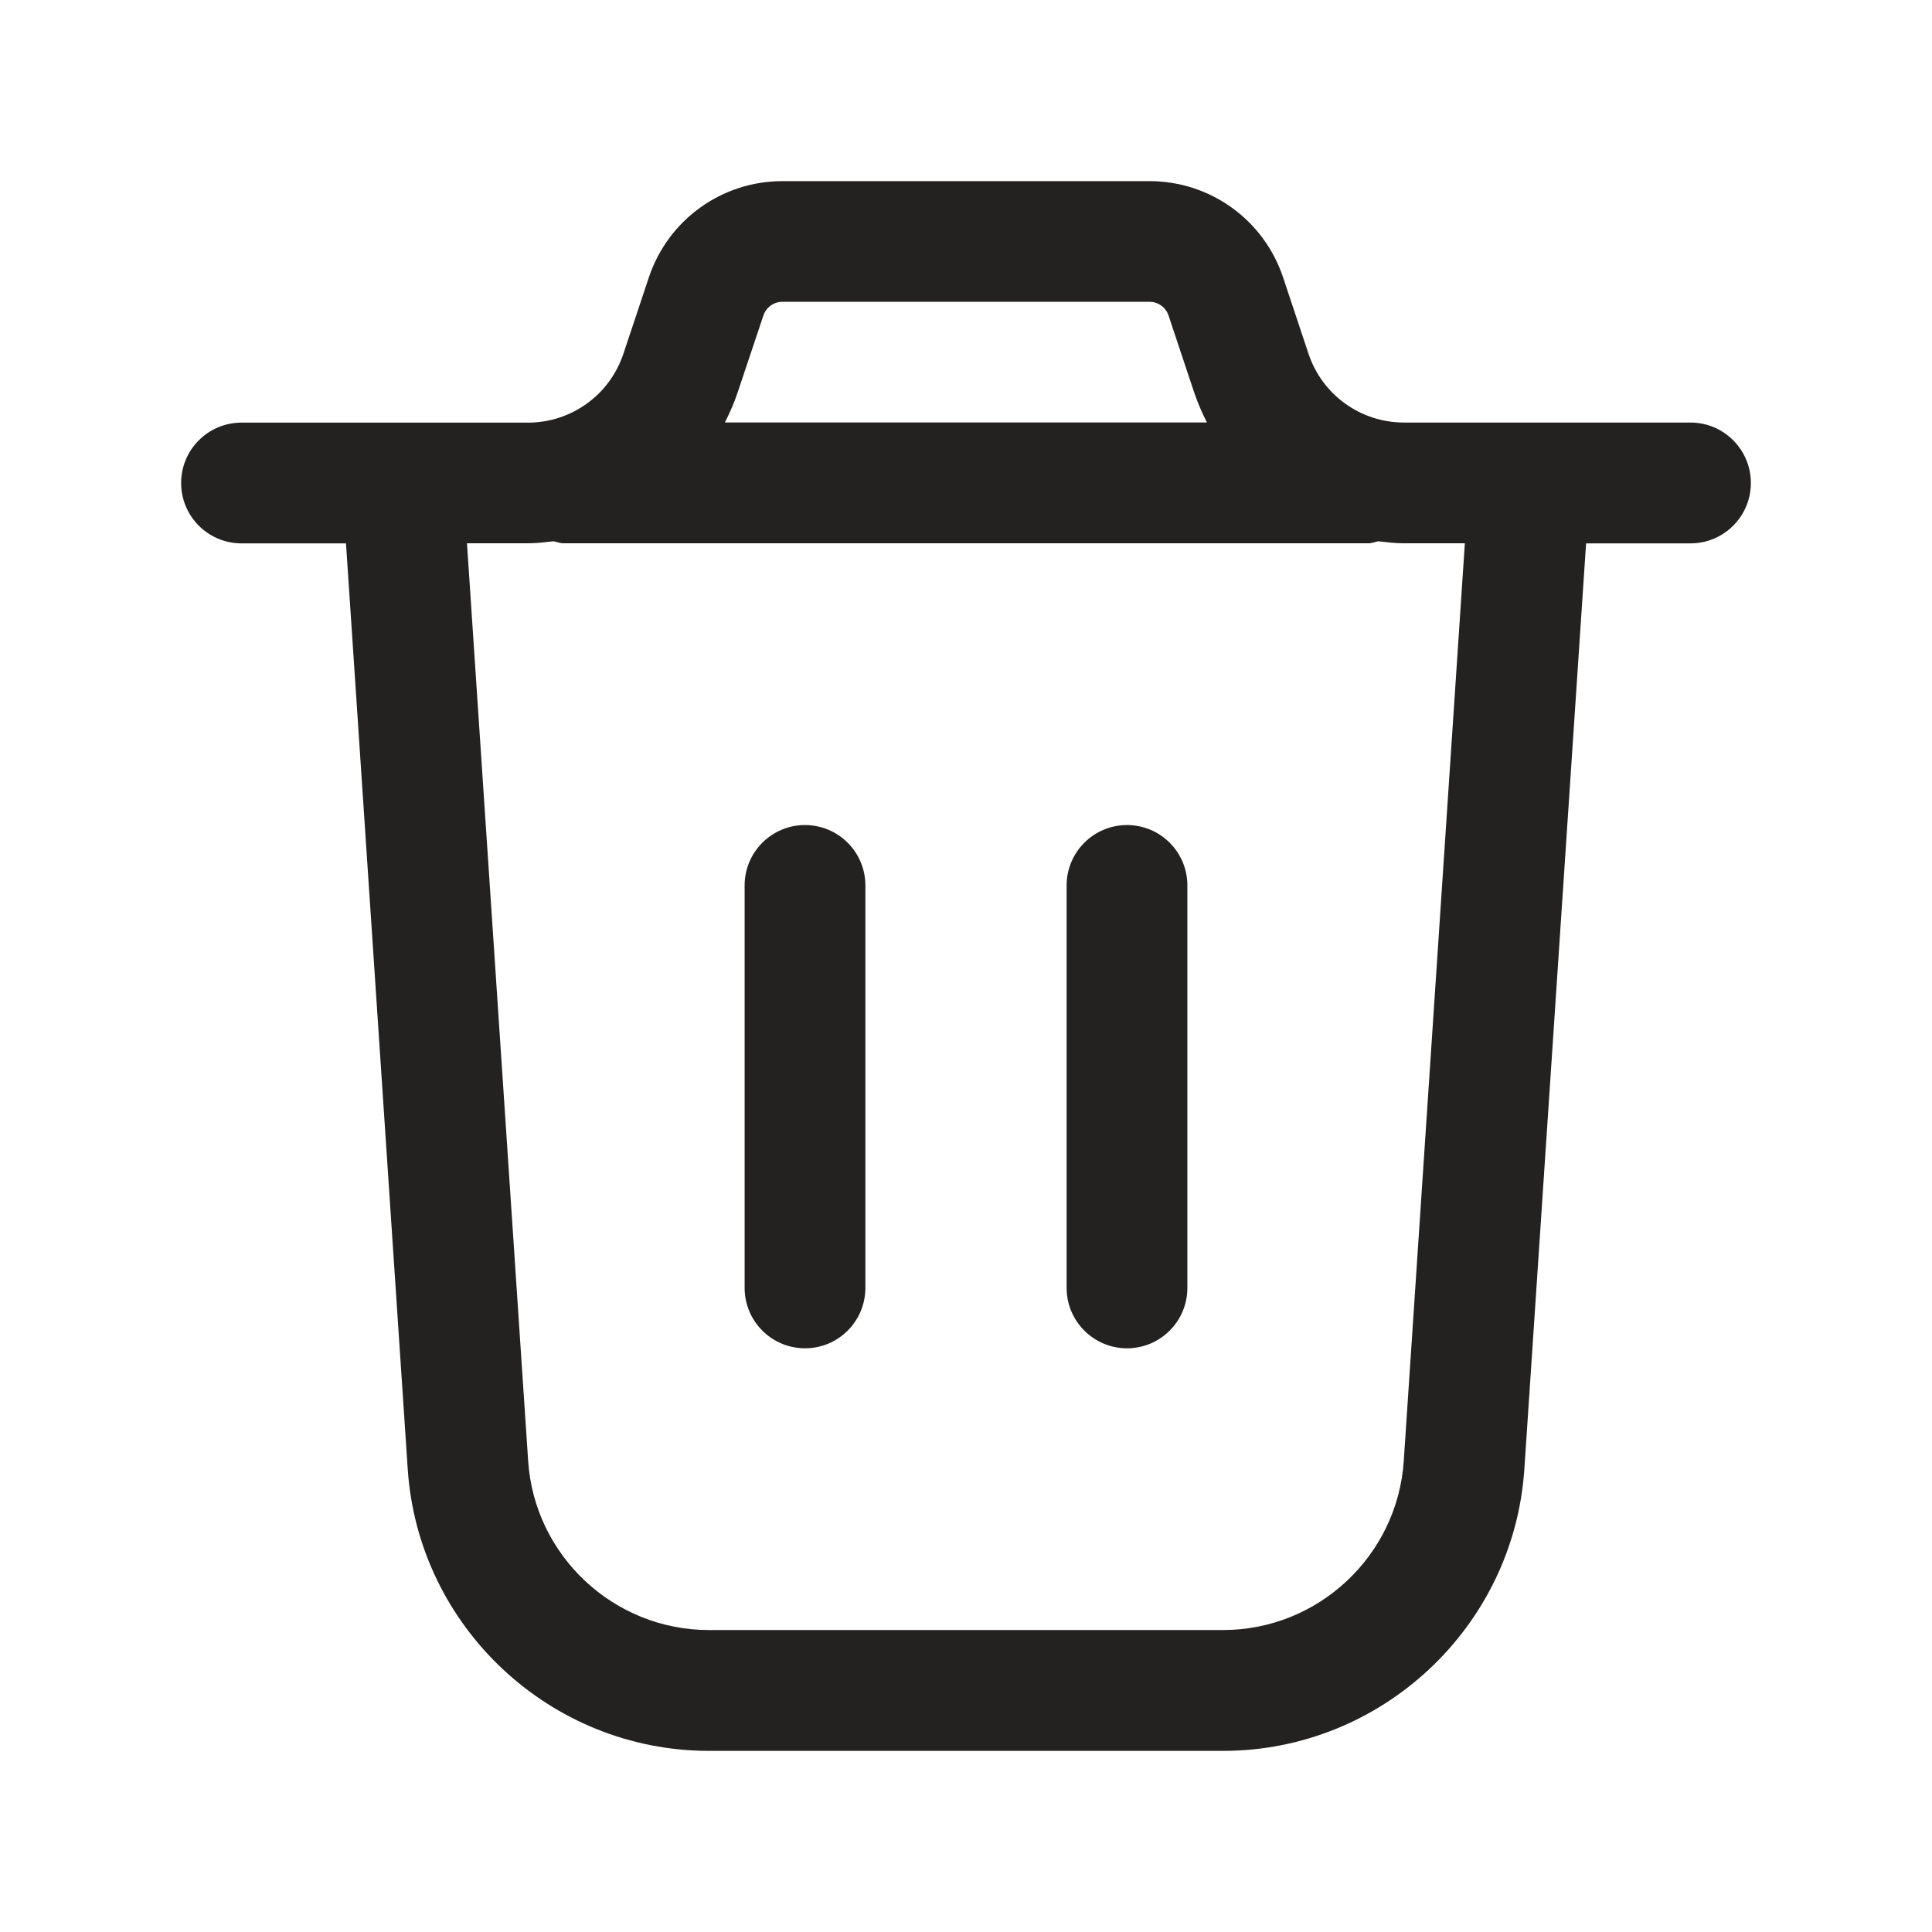
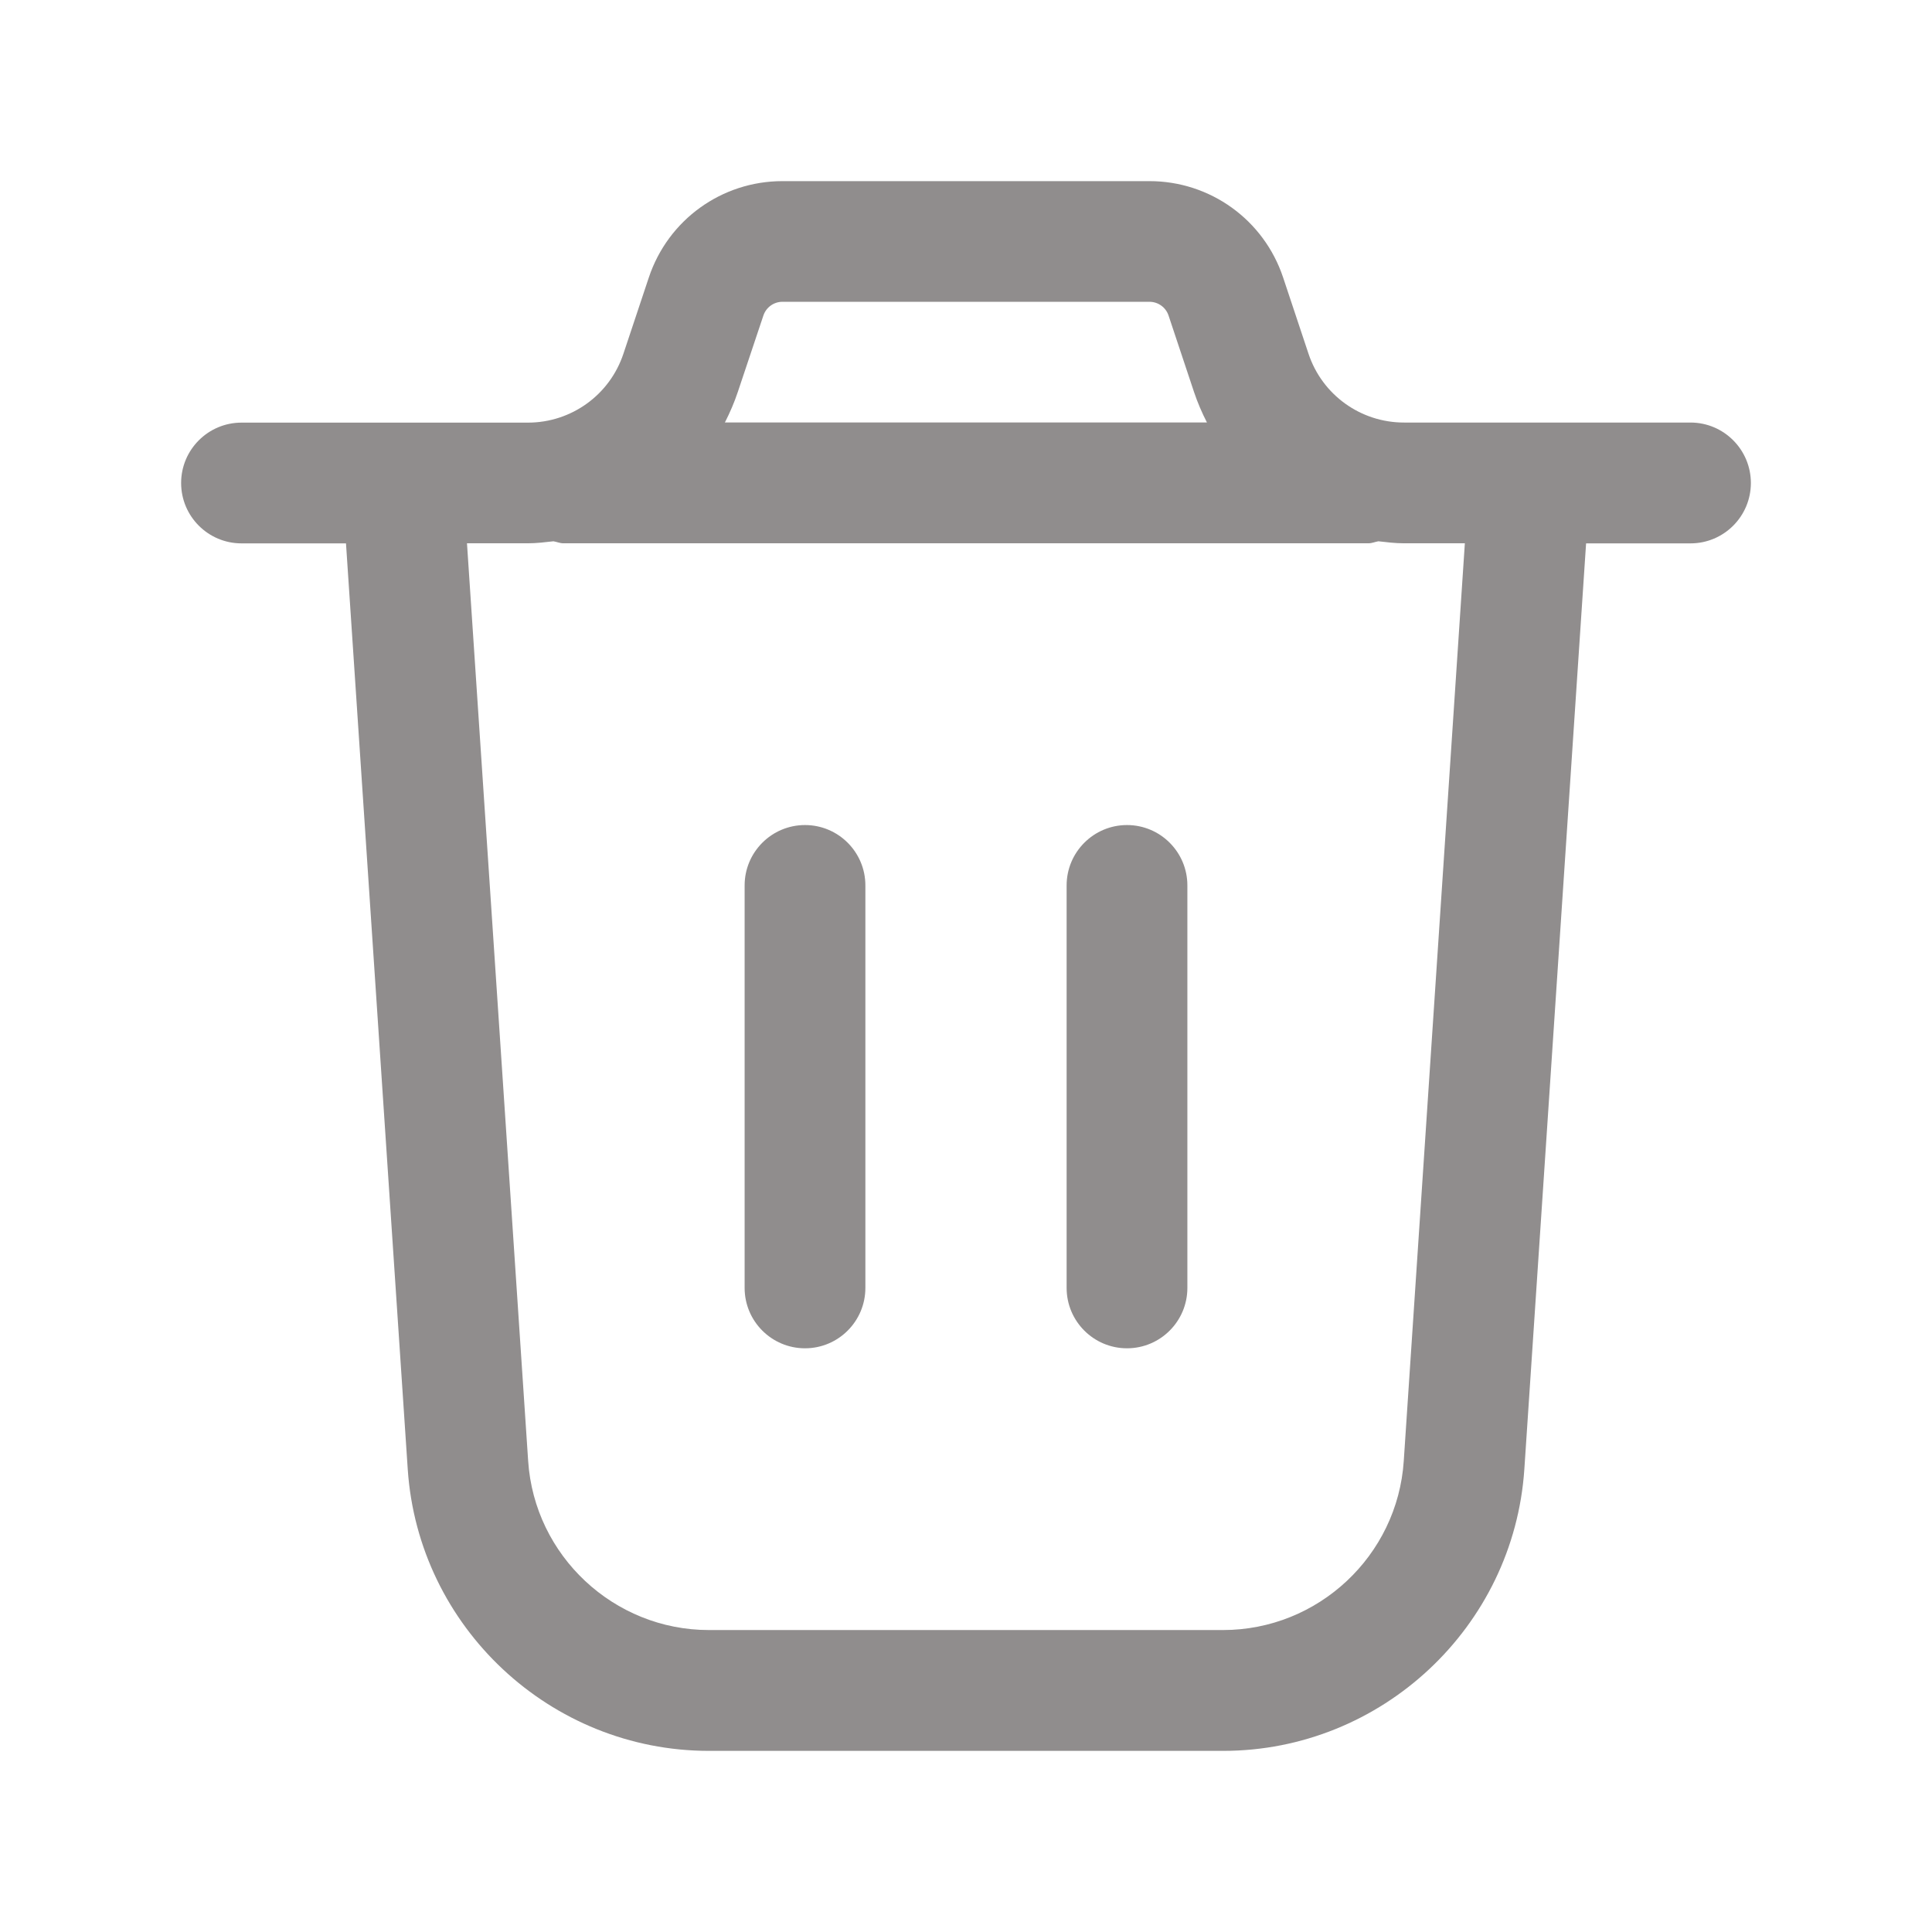
<svg xmlns="http://www.w3.org/2000/svg" width="24" height="24" viewBox="0 0 24 24" fill="none">
-   <path d="M21 5.249H17.441C16.902 5.249 16.425 4.905 16.255 4.395L15.939 3.446C15.7 2.73 15.033 2.25 14.279 2.25H9.72C8.966 2.25 8.299 2.73 8.06 3.447L7.744 4.395C7.574 4.906 7.097 5.25 6.558 5.25H3C2.586 5.25 2.25 5.586 2.25 6C2.25 6.414 2.586 6.75 3 6.75H4.298L5.065 18.25C5.196 20.213 6.839 21.75 8.807 21.75H15.194C17.161 21.75 18.805 20.212 18.936 18.25L19.703 6.75H21C21.414 6.75 21.75 6.414 21.75 6C21.75 5.586 21.414 5.249 21 5.249ZM9.483 3.92C9.517 3.818 9.612 3.749 9.72 3.749H14.279C14.387 3.749 14.482 3.818 14.516 3.919L14.832 4.868C14.876 5 14.931 5.127 14.993 5.248H9.005C9.067 5.126 9.122 5 9.166 4.867L9.483 3.92ZM17.438 18.149C17.36 19.327 16.374 20.249 15.193 20.249H8.806C7.626 20.249 6.639 19.327 6.561 18.149L5.801 6.749H6.558C6.665 6.749 6.77 6.736 6.875 6.724C6.917 6.731 6.955 6.749 6.999 6.749H16.999C17.043 6.749 17.081 6.731 17.123 6.724C17.228 6.736 17.332 6.749 17.44 6.749H18.197L17.438 18.149ZM14.75 10.999V15.999C14.75 16.413 14.414 16.749 14 16.749C13.586 16.749 13.25 16.413 13.25 15.999V10.999C13.25 10.585 13.586 10.249 14 10.249C14.414 10.249 14.75 10.585 14.75 10.999ZM10.75 10.999V15.999C10.75 16.413 10.414 16.749 10 16.749C9.586 16.749 9.25 16.413 9.25 15.999V10.999C9.25 10.585 9.586 10.249 10 10.249C10.414 10.249 10.75 10.585 10.75 10.999Z" fill="#242220" />
+   <path d="M21 5.249H17.441C16.902 5.249 16.425 4.905 16.255 4.395L15.939 3.446C15.7 2.73 15.033 2.25 14.279 2.25H9.72C8.966 2.25 8.299 2.73 8.06 3.447L7.744 4.395C7.574 4.906 7.097 5.25 6.558 5.25H3C2.586 5.25 2.25 5.586 2.25 6C2.25 6.414 2.586 6.75 3 6.75H4.298L5.065 18.25C5.196 20.213 6.839 21.75 8.807 21.75H15.194C17.161 21.75 18.805 20.212 18.936 18.25L19.703 6.75H21C21.414 6.75 21.75 6.414 21.75 6C21.75 5.586 21.414 5.249 21 5.249ZM9.483 3.92C9.517 3.818 9.612 3.749 9.72 3.749H14.279C14.387 3.749 14.482 3.818 14.516 3.919L14.832 4.868C14.876 5 14.931 5.127 14.993 5.248H9.005C9.067 5.126 9.122 5 9.166 4.867L9.483 3.92ZM17.438 18.149C17.36 19.327 16.374 20.249 15.193 20.249H8.806C7.626 20.249 6.639 19.327 6.561 18.149L5.801 6.749H6.558C6.665 6.749 6.77 6.736 6.875 6.724C6.917 6.731 6.955 6.749 6.999 6.749H16.999C17.043 6.749 17.081 6.731 17.123 6.724C17.228 6.736 17.332 6.749 17.44 6.749H18.197L17.438 18.149ZM14.75 10.999V15.999C14.75 16.413 14.414 16.749 14 16.749C13.586 16.749 13.25 16.413 13.25 15.999V10.999C13.25 10.585 13.586 10.249 14 10.249C14.414 10.249 14.75 10.585 14.75 10.999ZM10.75 10.999V15.999C10.75 16.413 10.414 16.749 10 16.749C9.586 16.749 9.25 16.413 9.25 15.999V10.999C9.25 10.585 9.586 10.249 10 10.249C10.414 10.249 10.75 10.585 10.75 10.999Z" fill="#908D8D" />
</svg>
